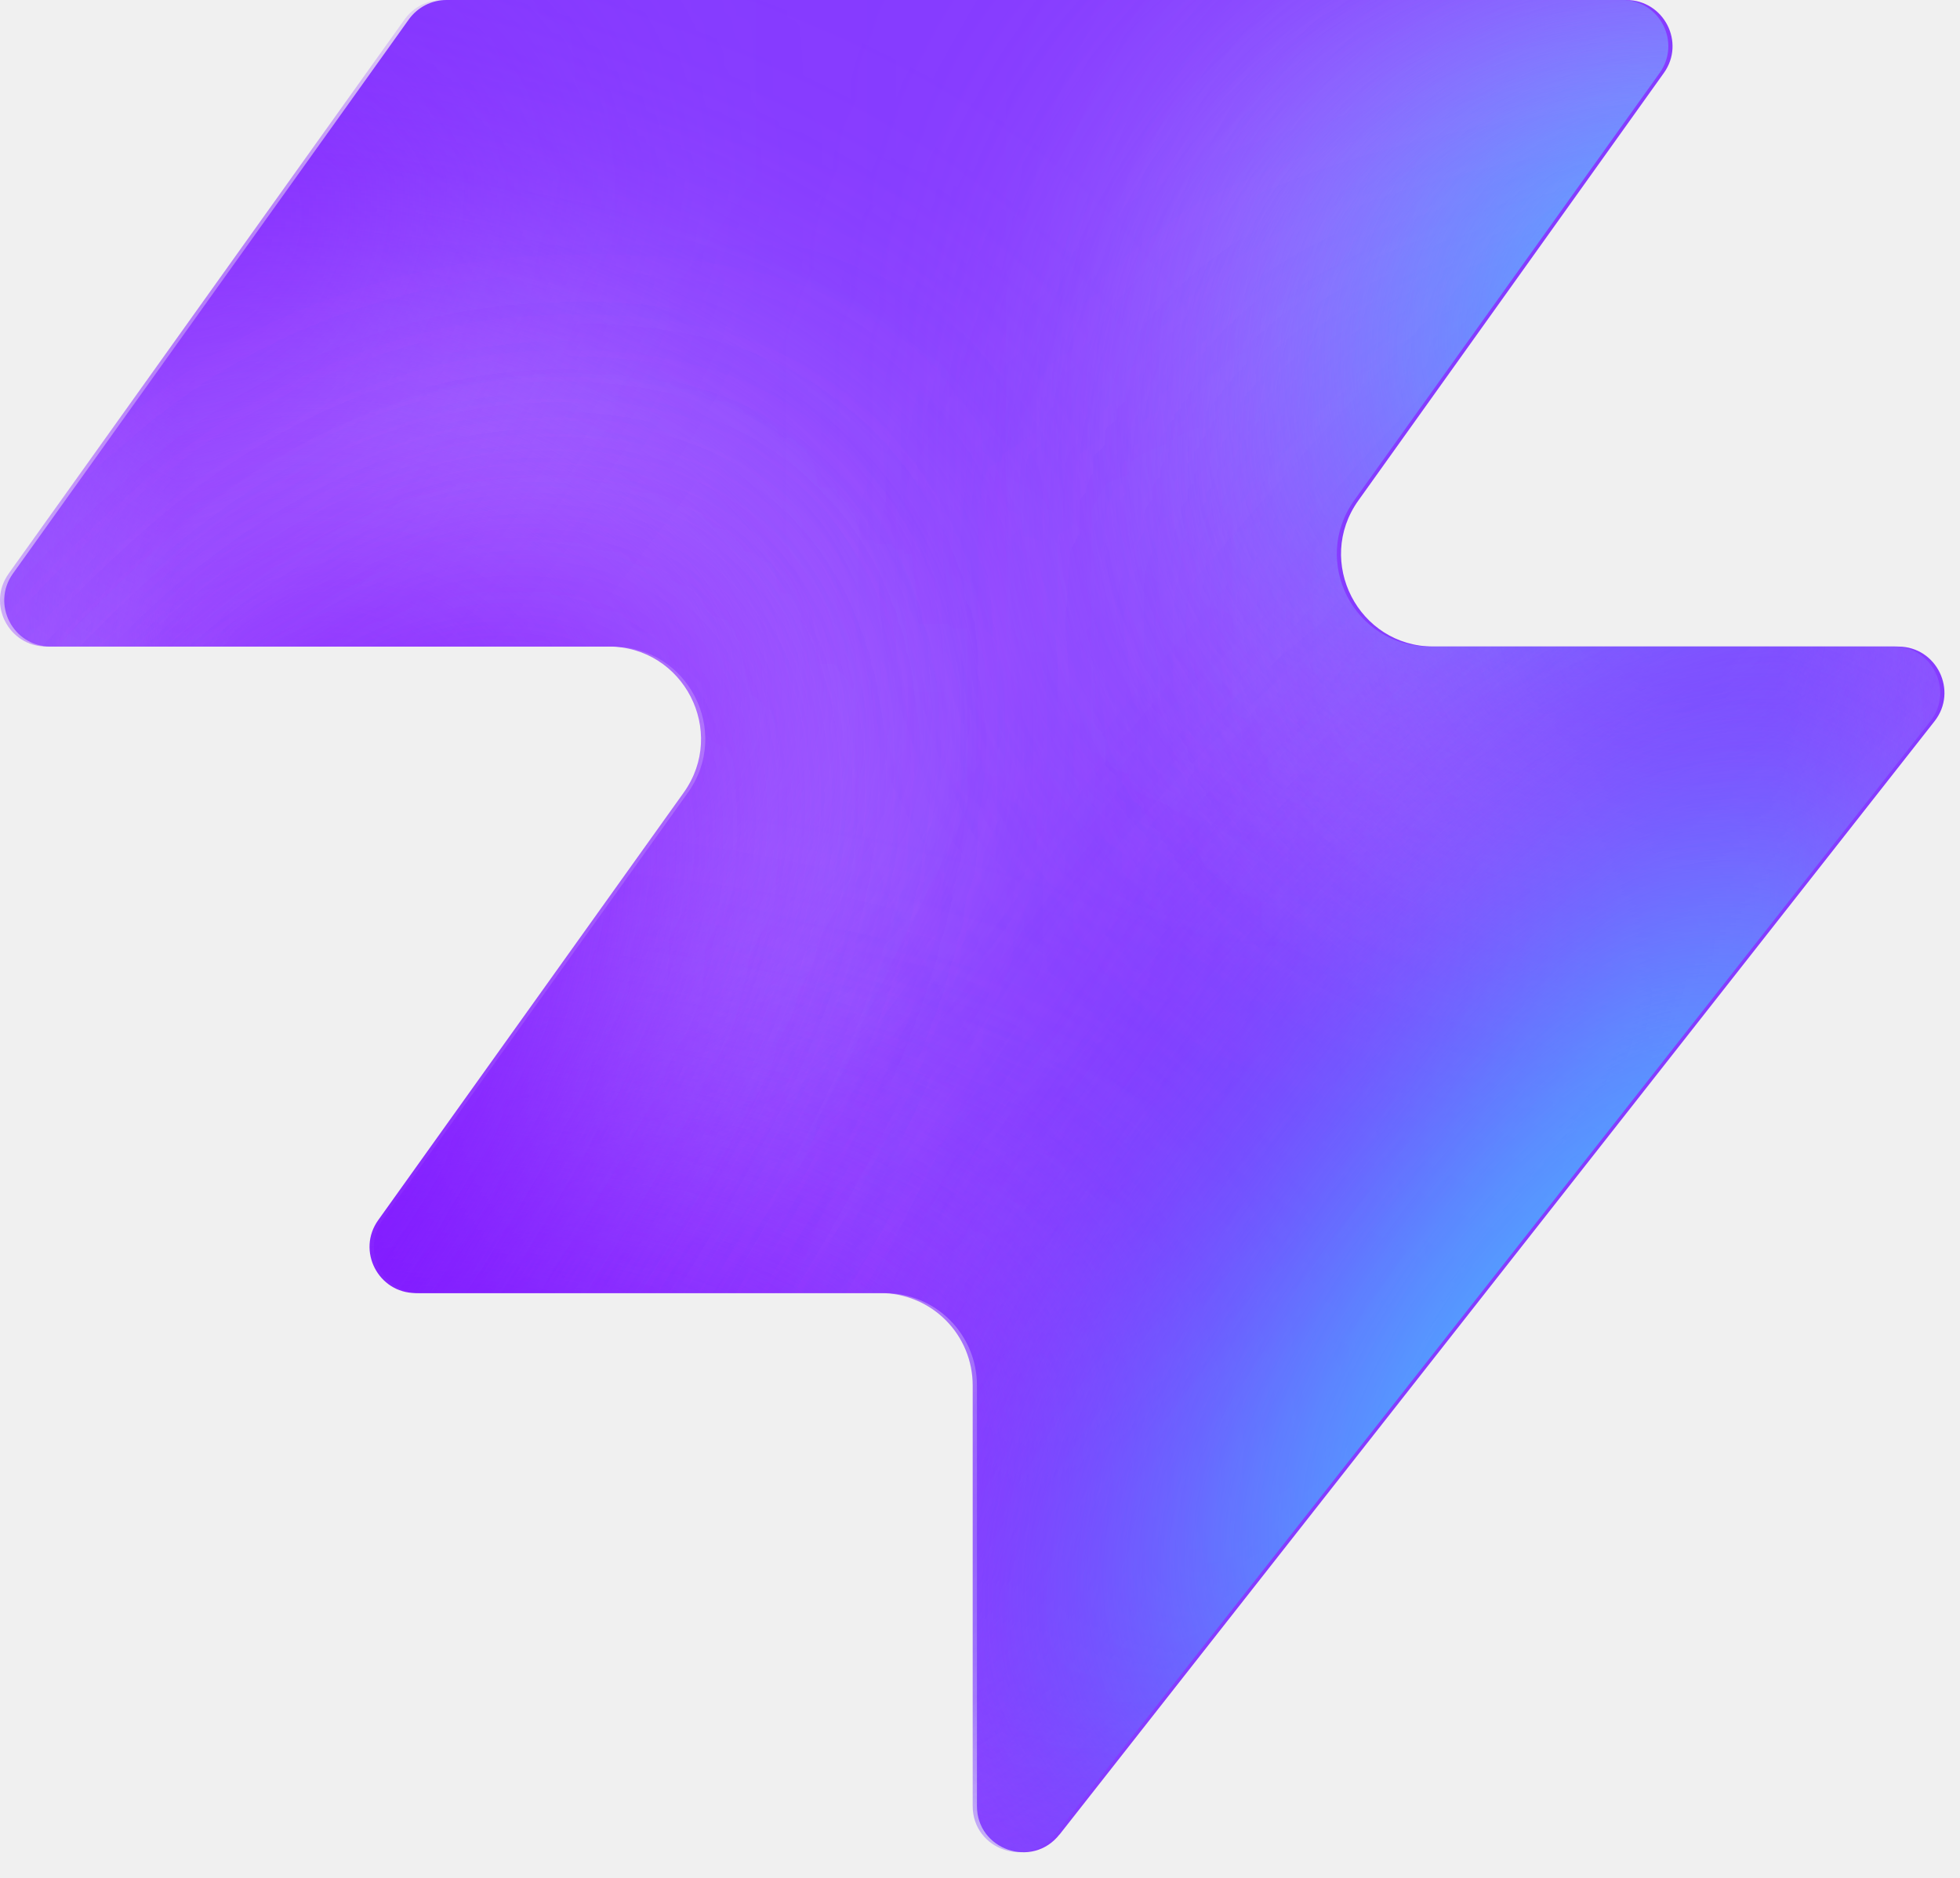
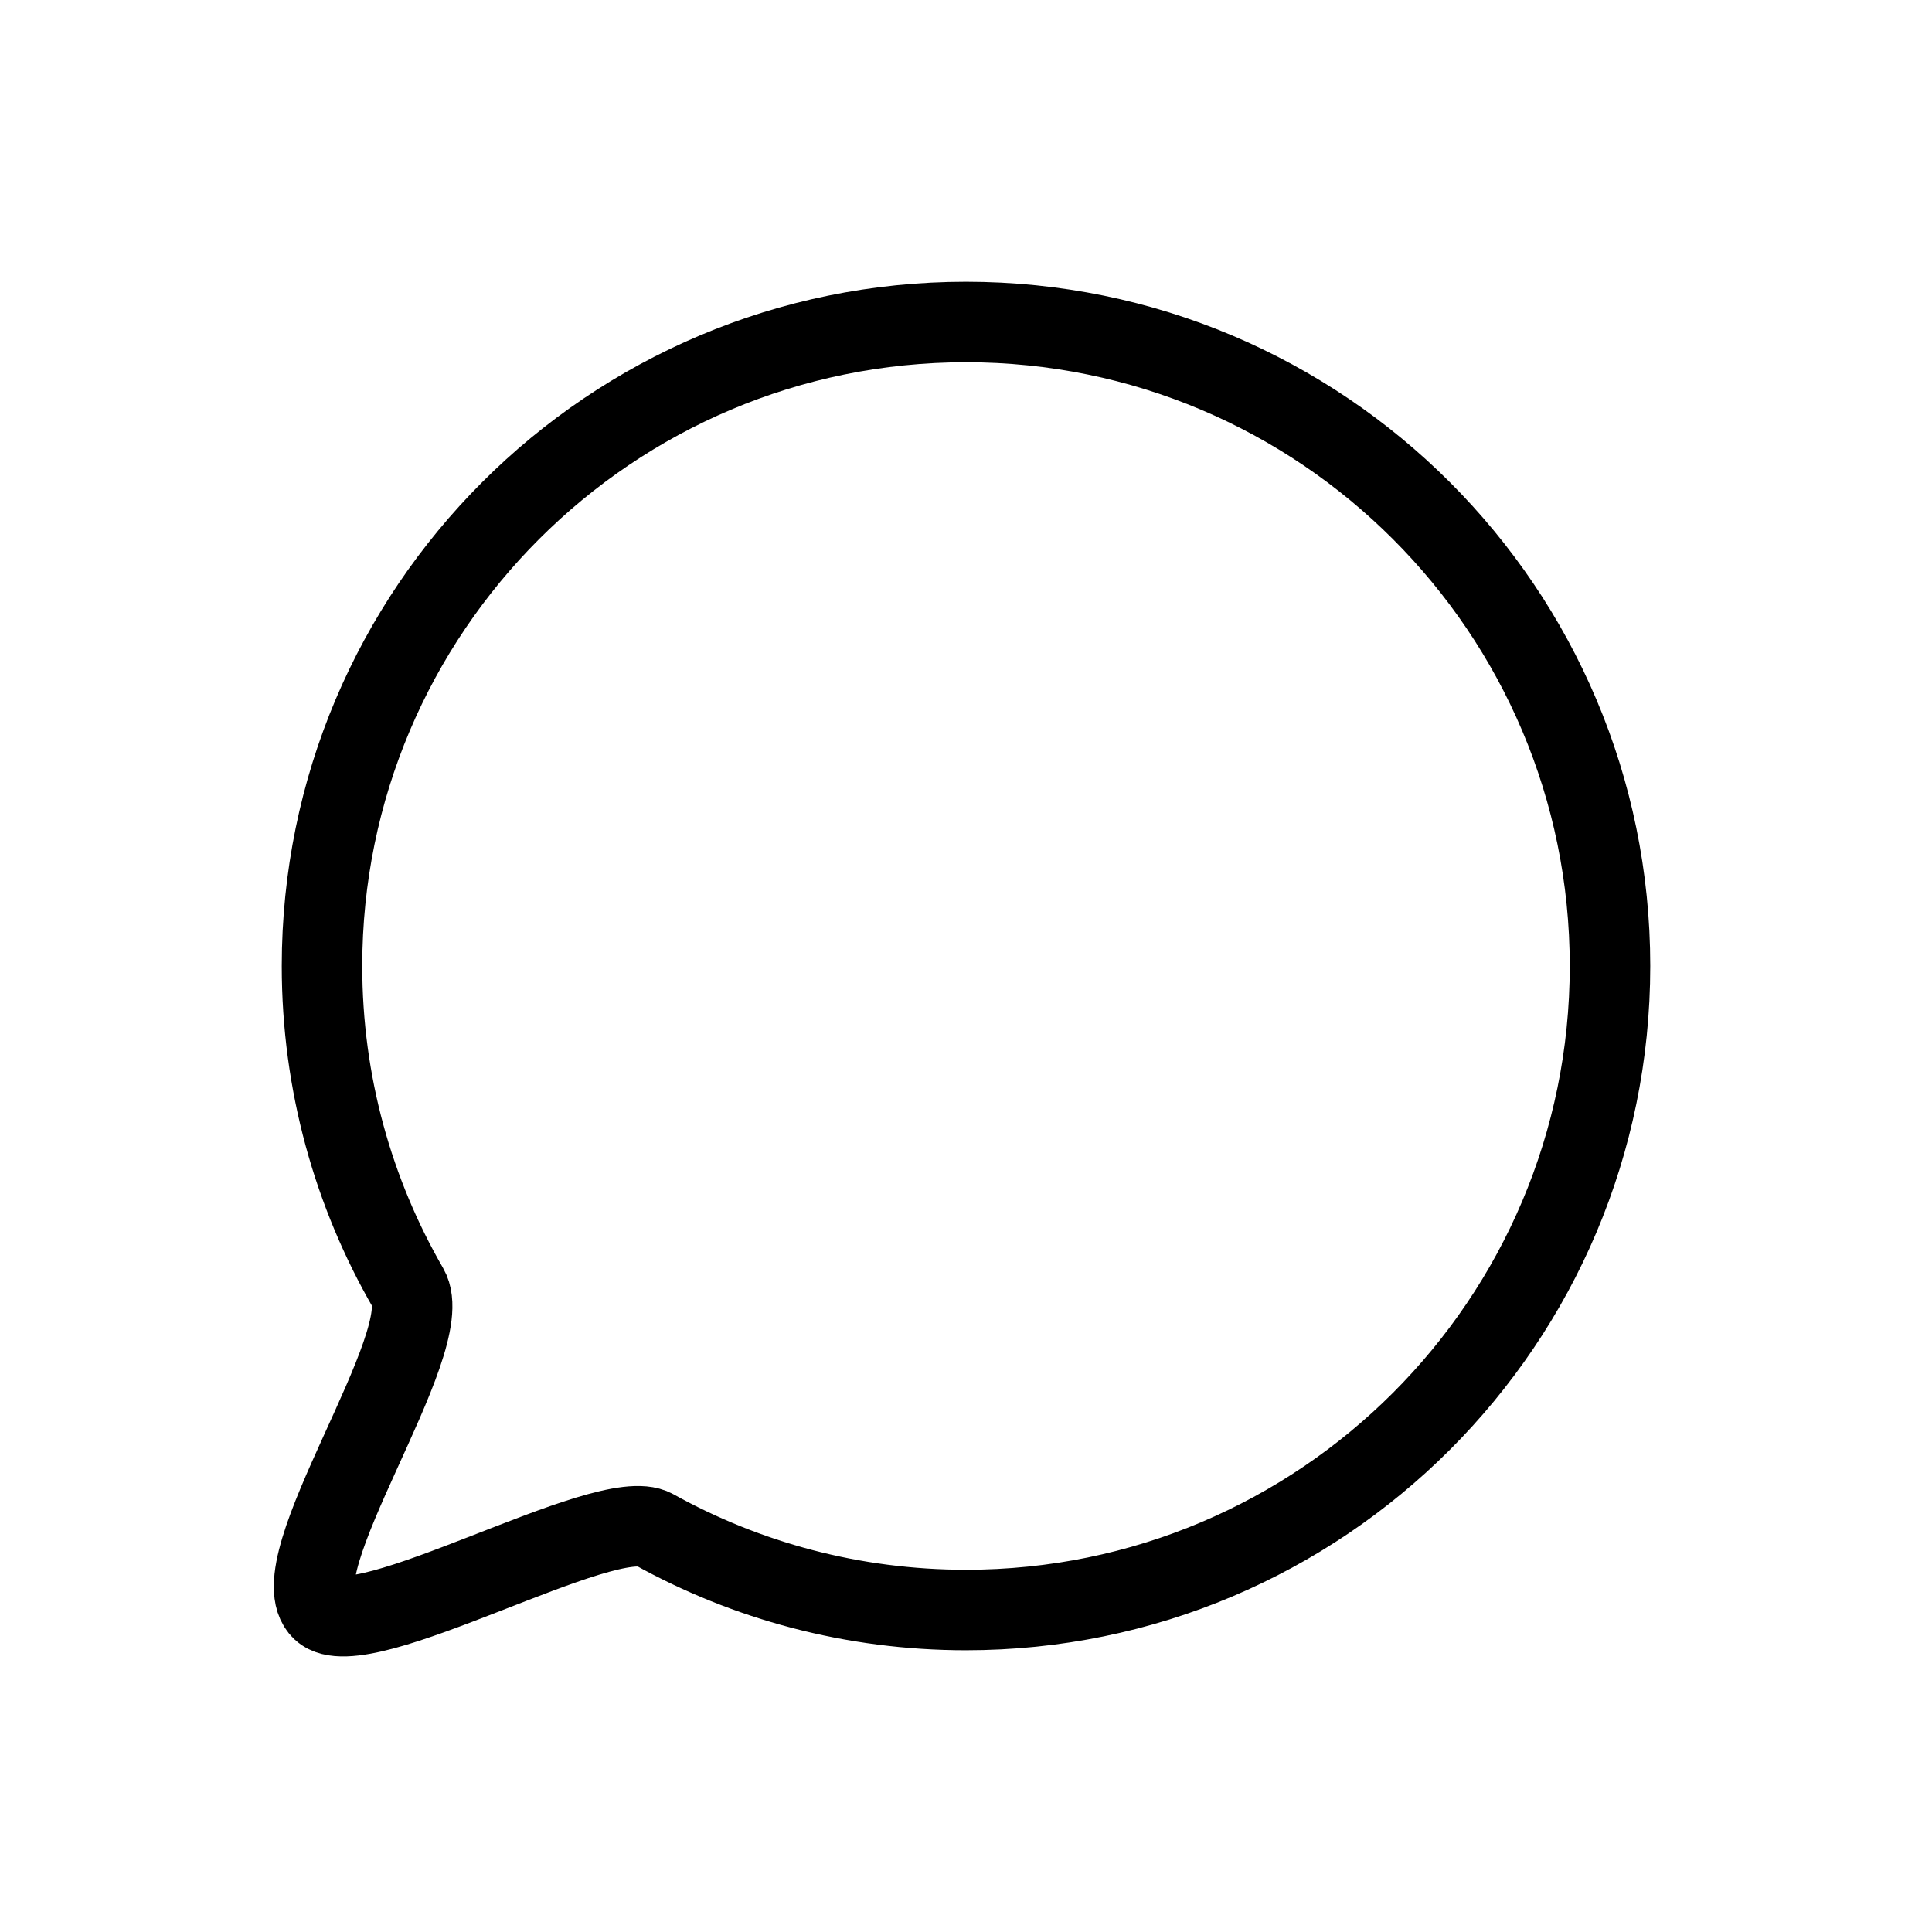
- <svg xmlns="http://www.w3.org/2000/svg" width="48" height="46" fill="none" viewBox="0 0 48 46">
-   <path fill="#863bff" d="M25.946 44.938c-.664.845-2.021.375-2.021-.698V33.937a2.26 2.26 0 0 0-2.262-2.262H10.287c-.92 0-1.456-1.04-.92-1.788l7.48-10.471c1.07-1.497 0-3.578-1.842-3.578H1.237c-.92 0-1.456-1.04-.92-1.788L10.013.474c.214-.297.556-.474.92-.474h28.894c.92 0 1.456 1.04.92 1.788l-7.48 10.471c-1.07 1.498 0 3.579 1.842 3.579h11.377c.943 0 1.473 1.088.89 1.83L25.947 44.94z" style="fill:#863bff;fill:color(display-p3 .525 .23 1);fill-opacity:1" />
-   <mask id="a" width="48" height="46" x="0" y="0" maskUnits="userSpaceOnUse" style="mask-type:alpha">
-     <path fill="#000" d="M25.842 44.938c-.664.844-2.021.375-2.021-.698V33.937a2.26 2.26 0 0 0-2.262-2.262H10.183c-.92 0-1.456-1.04-.92-1.788l7.48-10.471c1.07-1.498 0-3.579-1.842-3.579H1.133c-.92 0-1.456-1.04-.92-1.787L9.91.473c.214-.297.556-.474.92-.474h28.894c.92 0 1.456 1.04.92 1.788l-7.48 10.471c-1.07 1.498 0 3.578 1.842 3.578h11.377c.943 0 1.473 1.088.89 1.832L25.843 44.94z" style="fill:#000;fill-opacity:1" />
-   </mask>
-   <g mask="url(#a)">
-     <g filter="url(#b)">
-       <ellipse cx="5.508" cy="14.704" fill="#ede6ff" rx="5.508" ry="14.704" style="fill:#ede6ff;fill:color(display-p3 .927 .903 1);fill-opacity:1" transform="matrix(.00324 1 1 -.00324 -4.47 31.516)" />
+ <svg xmlns="http://www.w3.org/2000/svg" viewBox="0 0 24 24" fill="none">
+   <g id="SVGRepo_bgCarrier" stroke-width="0" />
+   <g id="SVGRepo_tracerCarrier" stroke-linecap="round" stroke-linejoin="round" />
+   <g id="SVGRepo_iconCarrier">
+     <g clip-path="url(#clip0_15_90)">
+       <rect width="24" height="24" fill="white" />
+       <path d="M20 12C20 16.418 16.418 20 12 20C10.594 20 9.272 19.637 8.124 19C7.533 18.672 4.487 20.462 4 20C3.441 19.471 5.458 16.671 5.07 16C4.39 14.823 4 13.457 4 12C4 7.582 7.582 4 12 4C16.418 4 20 7.582 20 12Z" stroke="#000000" stroke-linejoin="round" />
    </g>
-     <g filter="url(#c)">
-       <ellipse cx="10.399" cy="29.851" fill="#ede6ff" rx="10.399" ry="29.851" style="fill:#ede6ff;fill:color(display-p3 .927 .903 1);fill-opacity:1" transform="matrix(.00324 1 1 -.00324 -39.328 7.883)" />
-     </g>
-     <g filter="url(#d)">
-       <ellipse cx="5.508" cy="30.487" fill="#7e14ff" rx="5.508" ry="30.487" style="fill:#7e14ff;fill:color(display-p3 .492 .077 1);fill-opacity:1" transform="rotate(89.814 -25.913 -14.639)scale(1 -1)" />
-     </g>
-     <g filter="url(#e)">
-       <ellipse cx="5.508" cy="30.599" fill="#7e14ff" rx="5.508" ry="30.599" style="fill:#7e14ff;fill:color(display-p3 .492 .077 1);fill-opacity:1" transform="rotate(89.814 -32.644 -3.334)scale(1 -1)" />
-     </g>
-     <g filter="url(#f)">
-       <ellipse cx="5.508" cy="30.599" fill="#7e14ff" rx="5.508" ry="30.599" style="fill:#7e14ff;fill:color(display-p3 .492 .077 1);fill-opacity:1" transform="matrix(.00324 1 1 -.00324 -34.34 30.47)" />
-     </g>
-     <g filter="url(#g)">
-       <ellipse cx="14.072" cy="22.078" fill="#ede6ff" rx="14.072" ry="22.078" style="fill:#ede6ff;fill:color(display-p3 .927 .903 1);fill-opacity:1" transform="rotate(93.35 24.506 48.493)scale(-1 1)" />
-     </g>
-     <g filter="url(#h)">
-       <ellipse cx="3.47" cy="21.501" fill="#7e14ff" rx="3.47" ry="21.501" style="fill:#7e14ff;fill:color(display-p3 .492 .077 1);fill-opacity:1" transform="rotate(89.009 28.708 47.59)scale(-1 1)" />
-     </g>
-     <g filter="url(#i)">
-       <ellipse cx="3.47" cy="21.501" fill="#7e14ff" rx="3.47" ry="21.501" style="fill:#7e14ff;fill:color(display-p3 .492 .077 1);fill-opacity:1" transform="rotate(89.009 28.708 47.59)scale(-1 1)" />
-     </g>
-     <g filter="url(#j)">
-       <ellipse cx=".387" cy="8.972" fill="#7e14ff" rx="4.407" ry="29.108" style="fill:#7e14ff;fill:color(display-p3 .492 .077 1);fill-opacity:1" transform="rotate(39.51 .387 8.972)" />
-     </g>
-     <g filter="url(#k)">
-       <ellipse cx="47.523" cy="-6.092" fill="#7e14ff" rx="4.407" ry="29.108" style="fill:#7e14ff;fill:color(display-p3 .492 .077 1);fill-opacity:1" transform="rotate(37.892 47.523 -6.092)" />
-     </g>
-     <g filter="url(#l)">
-       <ellipse cx="41.412" cy="6.333" fill="#47bfff" rx="5.971" ry="9.665" style="fill:#47bfff;fill:color(display-p3 .28 .748 1);fill-opacity:1" transform="rotate(37.892 41.412 6.333)" />
-     </g>
-     <g filter="url(#m)">
-       <ellipse cx="-1.879" cy="38.332" fill="#7e14ff" rx="4.407" ry="29.108" style="fill:#7e14ff;fill:color(display-p3 .492 .077 1);fill-opacity:1" transform="rotate(37.892 -1.88 38.332)" />
-     </g>
-     <g filter="url(#n)">
-       <ellipse cx="-1.879" cy="38.332" fill="#7e14ff" rx="4.407" ry="29.108" style="fill:#7e14ff;fill:color(display-p3 .492 .077 1);fill-opacity:1" transform="rotate(37.892 -1.88 38.332)" />
-     </g>
-     <g filter="url(#o)">
-       <ellipse cx="35.651" cy="29.907" fill="#7e14ff" rx="4.407" ry="29.108" style="fill:#7e14ff;fill:color(display-p3 .492 .077 1);fill-opacity:1" transform="rotate(37.892 35.651 29.907)" />
-     </g>
-     <g filter="url(#p)">
-       <ellipse cx="38.418" cy="32.4" fill="#47bfff" rx="5.971" ry="15.297" style="fill:#47bfff;fill:color(display-p3 .28 .748 1);fill-opacity:1" transform="rotate(37.892 38.418 32.4)" />
-     </g>
+     <defs>
+       <clipPath id="clip0_15_90">
+         <rect width="24" height="24" fill="white" />
+       </clipPath>
+     </defs>
  </g>
-   <defs>
-     <filter id="b" width="60.045" height="41.654" x="-19.77" y="16.149" color-interpolation-filters="sRGB" filterUnits="userSpaceOnUse">
-       <feFlood flood-opacity="0" result="BackgroundImageFix" />
-       <feBlend in="SourceGraphic" in2="BackgroundImageFix" result="shape" />
-       <feGaussianBlur result="effect1_foregroundBlur_2002_17158" stdDeviation="7.659" />
-     </filter>
-     <filter id="c" width="90.34" height="51.437" x="-54.613" y="-7.533" color-interpolation-filters="sRGB" filterUnits="userSpaceOnUse">
-       <feFlood flood-opacity="0" result="BackgroundImageFix" />
-       <feBlend in="SourceGraphic" in2="BackgroundImageFix" result="shape" />
-       <feGaussianBlur result="effect1_foregroundBlur_2002_17158" stdDeviation="7.659" />
-     </filter>
-     <filter id="d" width="79.355" height="29.4" x="-49.64" y="2.03" color-interpolation-filters="sRGB" filterUnits="userSpaceOnUse">
-       <feFlood flood-opacity="0" result="BackgroundImageFix" />
-       <feBlend in="SourceGraphic" in2="BackgroundImageFix" result="shape" />
-       <feGaussianBlur result="effect1_foregroundBlur_2002_17158" stdDeviation="4.596" />
-     </filter>
-     <filter id="e" width="79.579" height="29.4" x="-45.045" y="20.029" color-interpolation-filters="sRGB" filterUnits="userSpaceOnUse">
-       <feFlood flood-opacity="0" result="BackgroundImageFix" />
-       <feBlend in="SourceGraphic" in2="BackgroundImageFix" result="shape" />
-       <feGaussianBlur result="effect1_foregroundBlur_2002_17158" stdDeviation="4.596" />
-     </filter>
-     <filter id="f" width="79.579" height="29.4" x="-43.513" y="21.178" color-interpolation-filters="sRGB" filterUnits="userSpaceOnUse">
-       <feFlood flood-opacity="0" result="BackgroundImageFix" />
-       <feBlend in="SourceGraphic" in2="BackgroundImageFix" result="shape" />
-       <feGaussianBlur result="effect1_foregroundBlur_2002_17158" stdDeviation="4.596" />
-     </filter>
-     <filter id="g" width="74.749" height="58.852" x="15.756" y="-17.901" color-interpolation-filters="sRGB" filterUnits="userSpaceOnUse">
-       <feFlood flood-opacity="0" result="BackgroundImageFix" />
-       <feBlend in="SourceGraphic" in2="BackgroundImageFix" result="shape" />
-       <feGaussianBlur result="effect1_foregroundBlur_2002_17158" stdDeviation="7.659" />
-     </filter>
-     <filter id="h" width="61.377" height="25.362" x="23.548" y="2.284" color-interpolation-filters="sRGB" filterUnits="userSpaceOnUse">
-       <feFlood flood-opacity="0" result="BackgroundImageFix" />
-       <feBlend in="SourceGraphic" in2="BackgroundImageFix" result="shape" />
-       <feGaussianBlur result="effect1_foregroundBlur_2002_17158" stdDeviation="4.596" />
-     </filter>
-     <filter id="i" width="61.377" height="25.362" x="23.548" y="2.284" color-interpolation-filters="sRGB" filterUnits="userSpaceOnUse">
-       <feFlood flood-opacity="0" result="BackgroundImageFix" />
-       <feBlend in="SourceGraphic" in2="BackgroundImageFix" result="shape" />
-       <feGaussianBlur result="effect1_foregroundBlur_2002_17158" stdDeviation="4.596" />
-     </filter>
-     <filter id="j" width="56.045" height="63.649" x="-27.636" y="-22.853" color-interpolation-filters="sRGB" filterUnits="userSpaceOnUse">
-       <feFlood flood-opacity="0" result="BackgroundImageFix" />
-       <feBlend in="SourceGraphic" in2="BackgroundImageFix" result="shape" />
-       <feGaussianBlur result="effect1_foregroundBlur_2002_17158" stdDeviation="4.596" />
-     </filter>
-     <filter id="k" width="54.814" height="64.646" x="20.116" y="-38.415" color-interpolation-filters="sRGB" filterUnits="userSpaceOnUse">
-       <feFlood flood-opacity="0" result="BackgroundImageFix" />
-       <feBlend in="SourceGraphic" in2="BackgroundImageFix" result="shape" />
-       <feGaussianBlur result="effect1_foregroundBlur_2002_17158" stdDeviation="4.596" />
-     </filter>
-     <filter id="l" width="33.541" height="35.313" x="24.641" y="-11.323" color-interpolation-filters="sRGB" filterUnits="userSpaceOnUse">
-       <feFlood flood-opacity="0" result="BackgroundImageFix" />
-       <feBlend in="SourceGraphic" in2="BackgroundImageFix" result="shape" />
-       <feGaussianBlur result="effect1_foregroundBlur_2002_17158" stdDeviation="4.596" />
-     </filter>
-     <filter id="m" width="54.814" height="64.646" x="-29.286" y="6.009" color-interpolation-filters="sRGB" filterUnits="userSpaceOnUse">
-       <feFlood flood-opacity="0" result="BackgroundImageFix" />
-       <feBlend in="SourceGraphic" in2="BackgroundImageFix" result="shape" />
-       <feGaussianBlur result="effect1_foregroundBlur_2002_17158" stdDeviation="4.596" />
-     </filter>
-     <filter id="n" width="54.814" height="64.646" x="-29.286" y="6.009" color-interpolation-filters="sRGB" filterUnits="userSpaceOnUse">
-       <feFlood flood-opacity="0" result="BackgroundImageFix" />
-       <feBlend in="SourceGraphic" in2="BackgroundImageFix" result="shape" />
-       <feGaussianBlur result="effect1_foregroundBlur_2002_17158" stdDeviation="4.596" />
-     </filter>
-     <filter id="o" width="54.814" height="64.646" x="8.244" y="-2.416" color-interpolation-filters="sRGB" filterUnits="userSpaceOnUse">
-       <feFlood flood-opacity="0" result="BackgroundImageFix" />
-       <feBlend in="SourceGraphic" in2="BackgroundImageFix" result="shape" />
-       <feGaussianBlur result="effect1_foregroundBlur_2002_17158" stdDeviation="4.596" />
-     </filter>
-     <filter id="p" width="39.409" height="43.623" x="18.713" y="10.588" color-interpolation-filters="sRGB" filterUnits="userSpaceOnUse">
-       <feFlood flood-opacity="0" result="BackgroundImageFix" />
-       <feBlend in="SourceGraphic" in2="BackgroundImageFix" result="shape" />
-       <feGaussianBlur result="effect1_foregroundBlur_2002_17158" stdDeviation="4.596" />
-     </filter>
-   </defs>
</svg>
